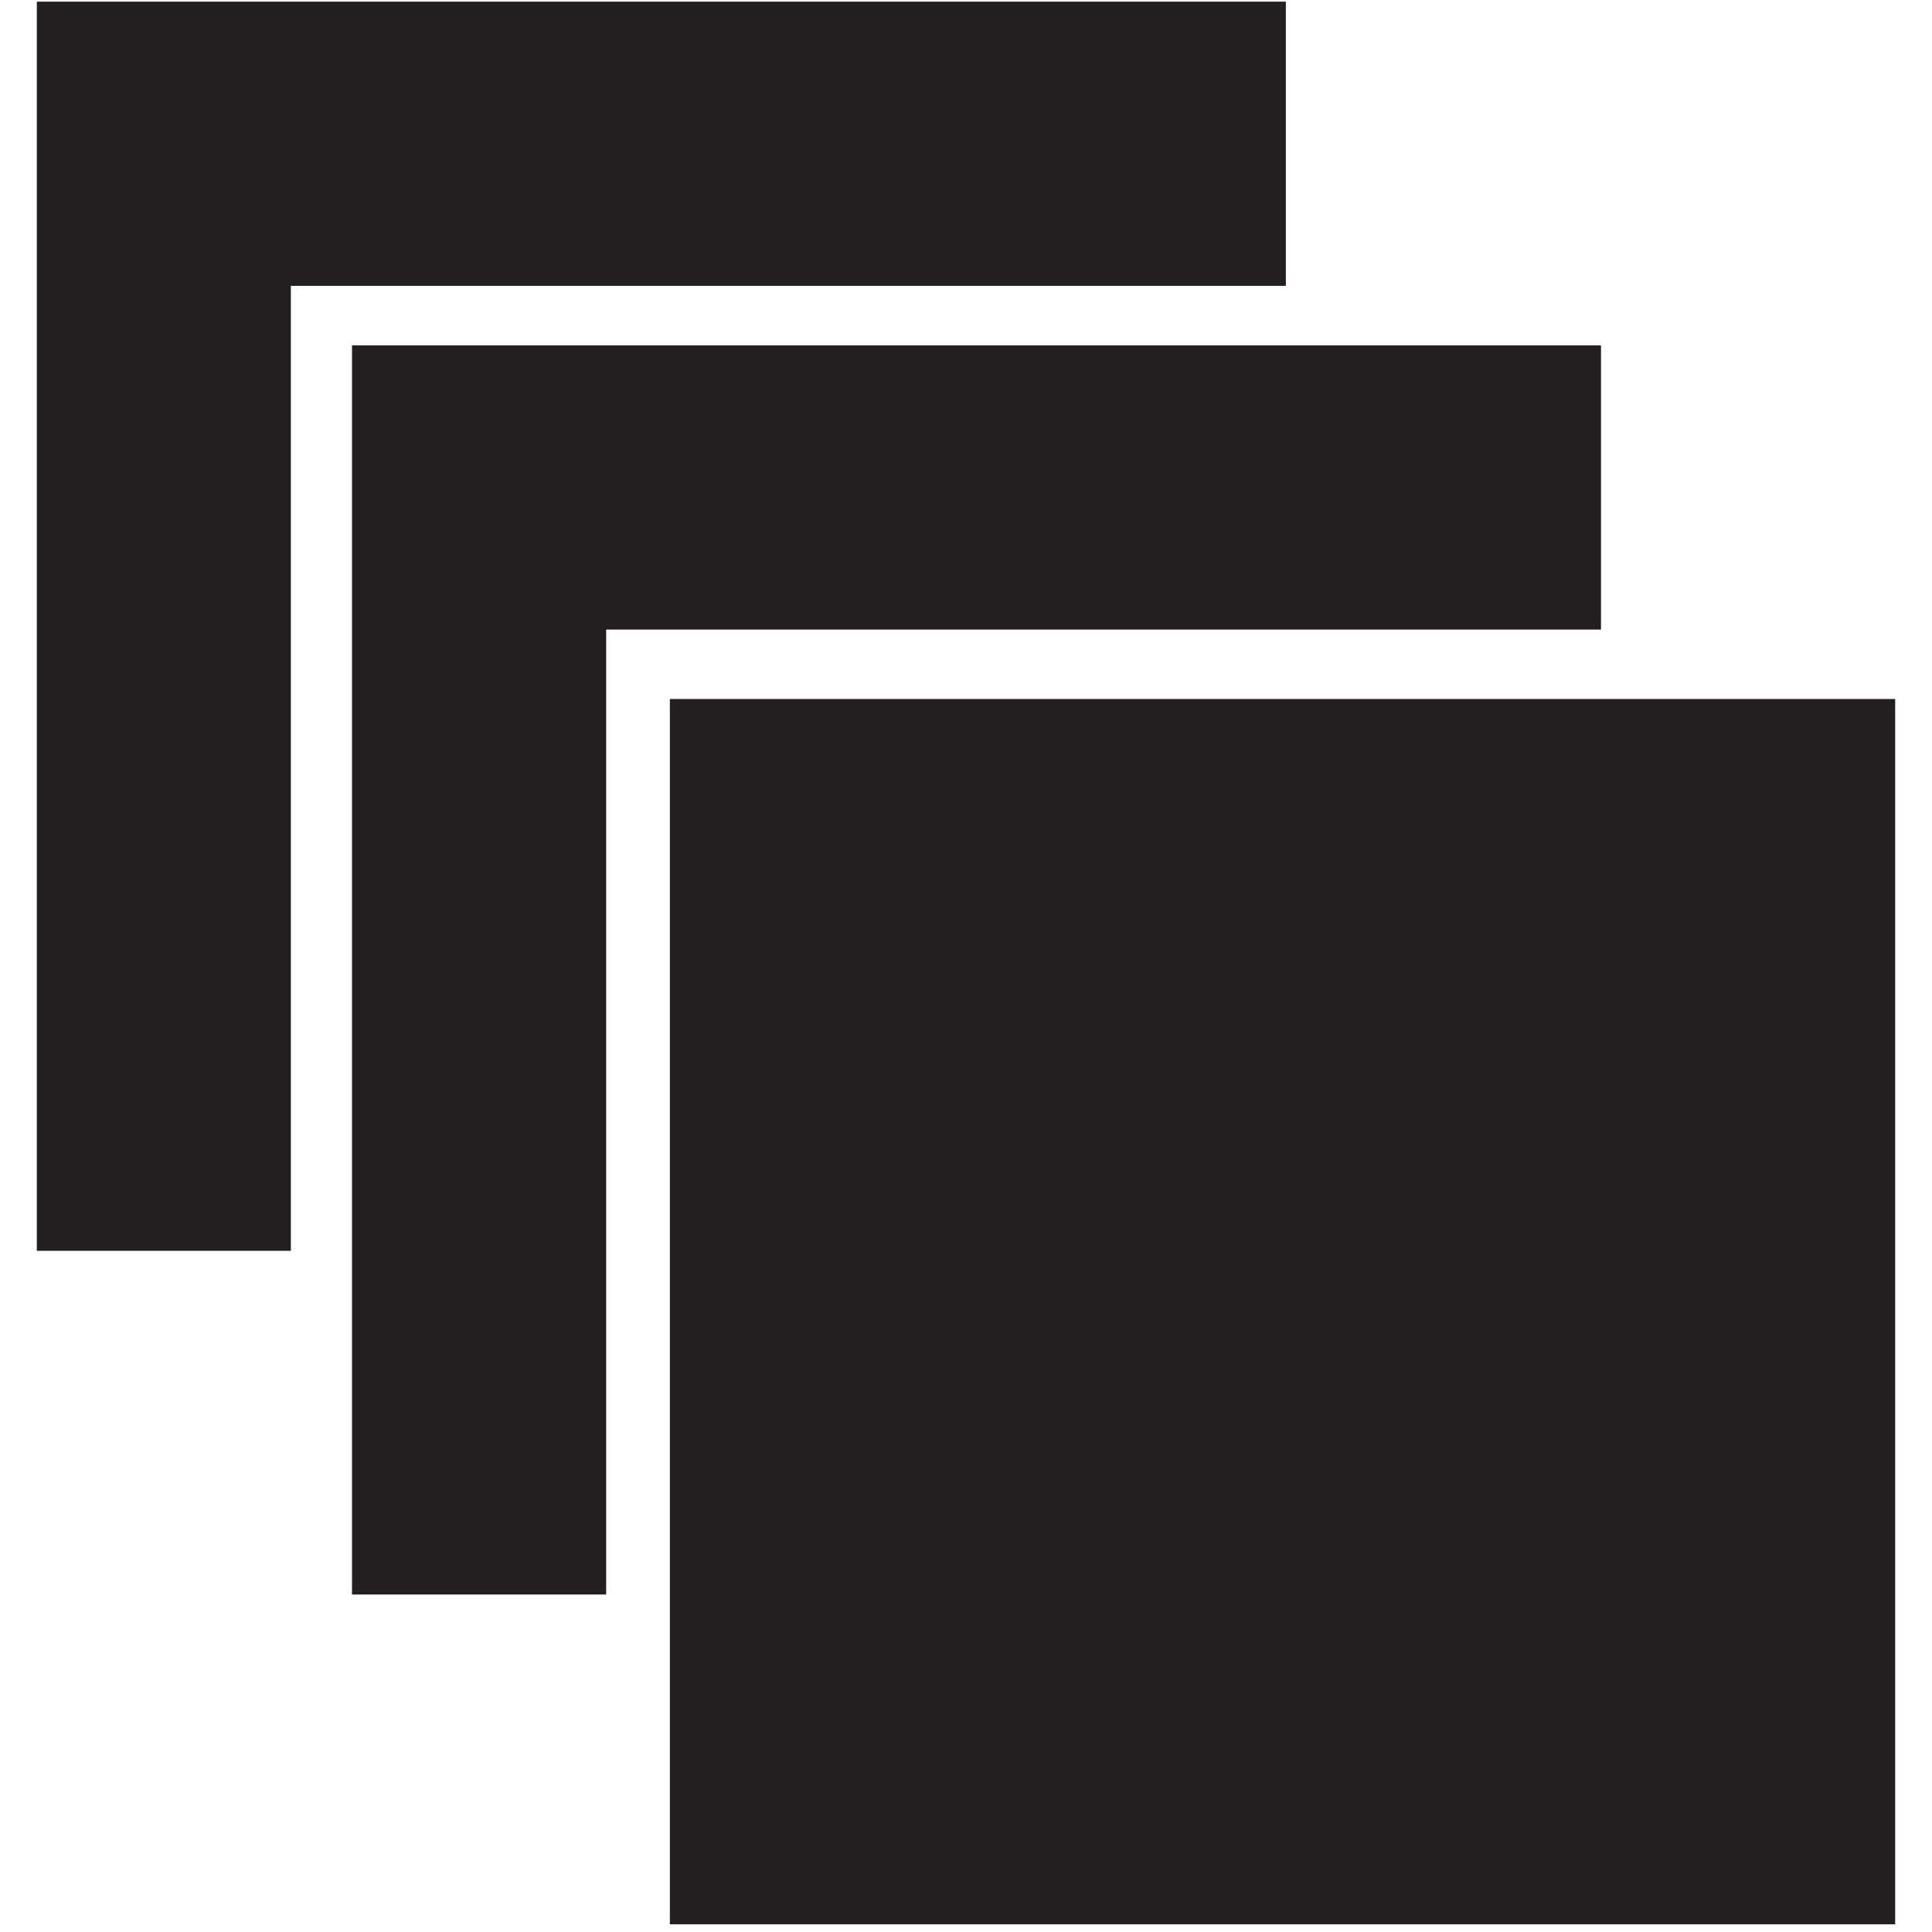
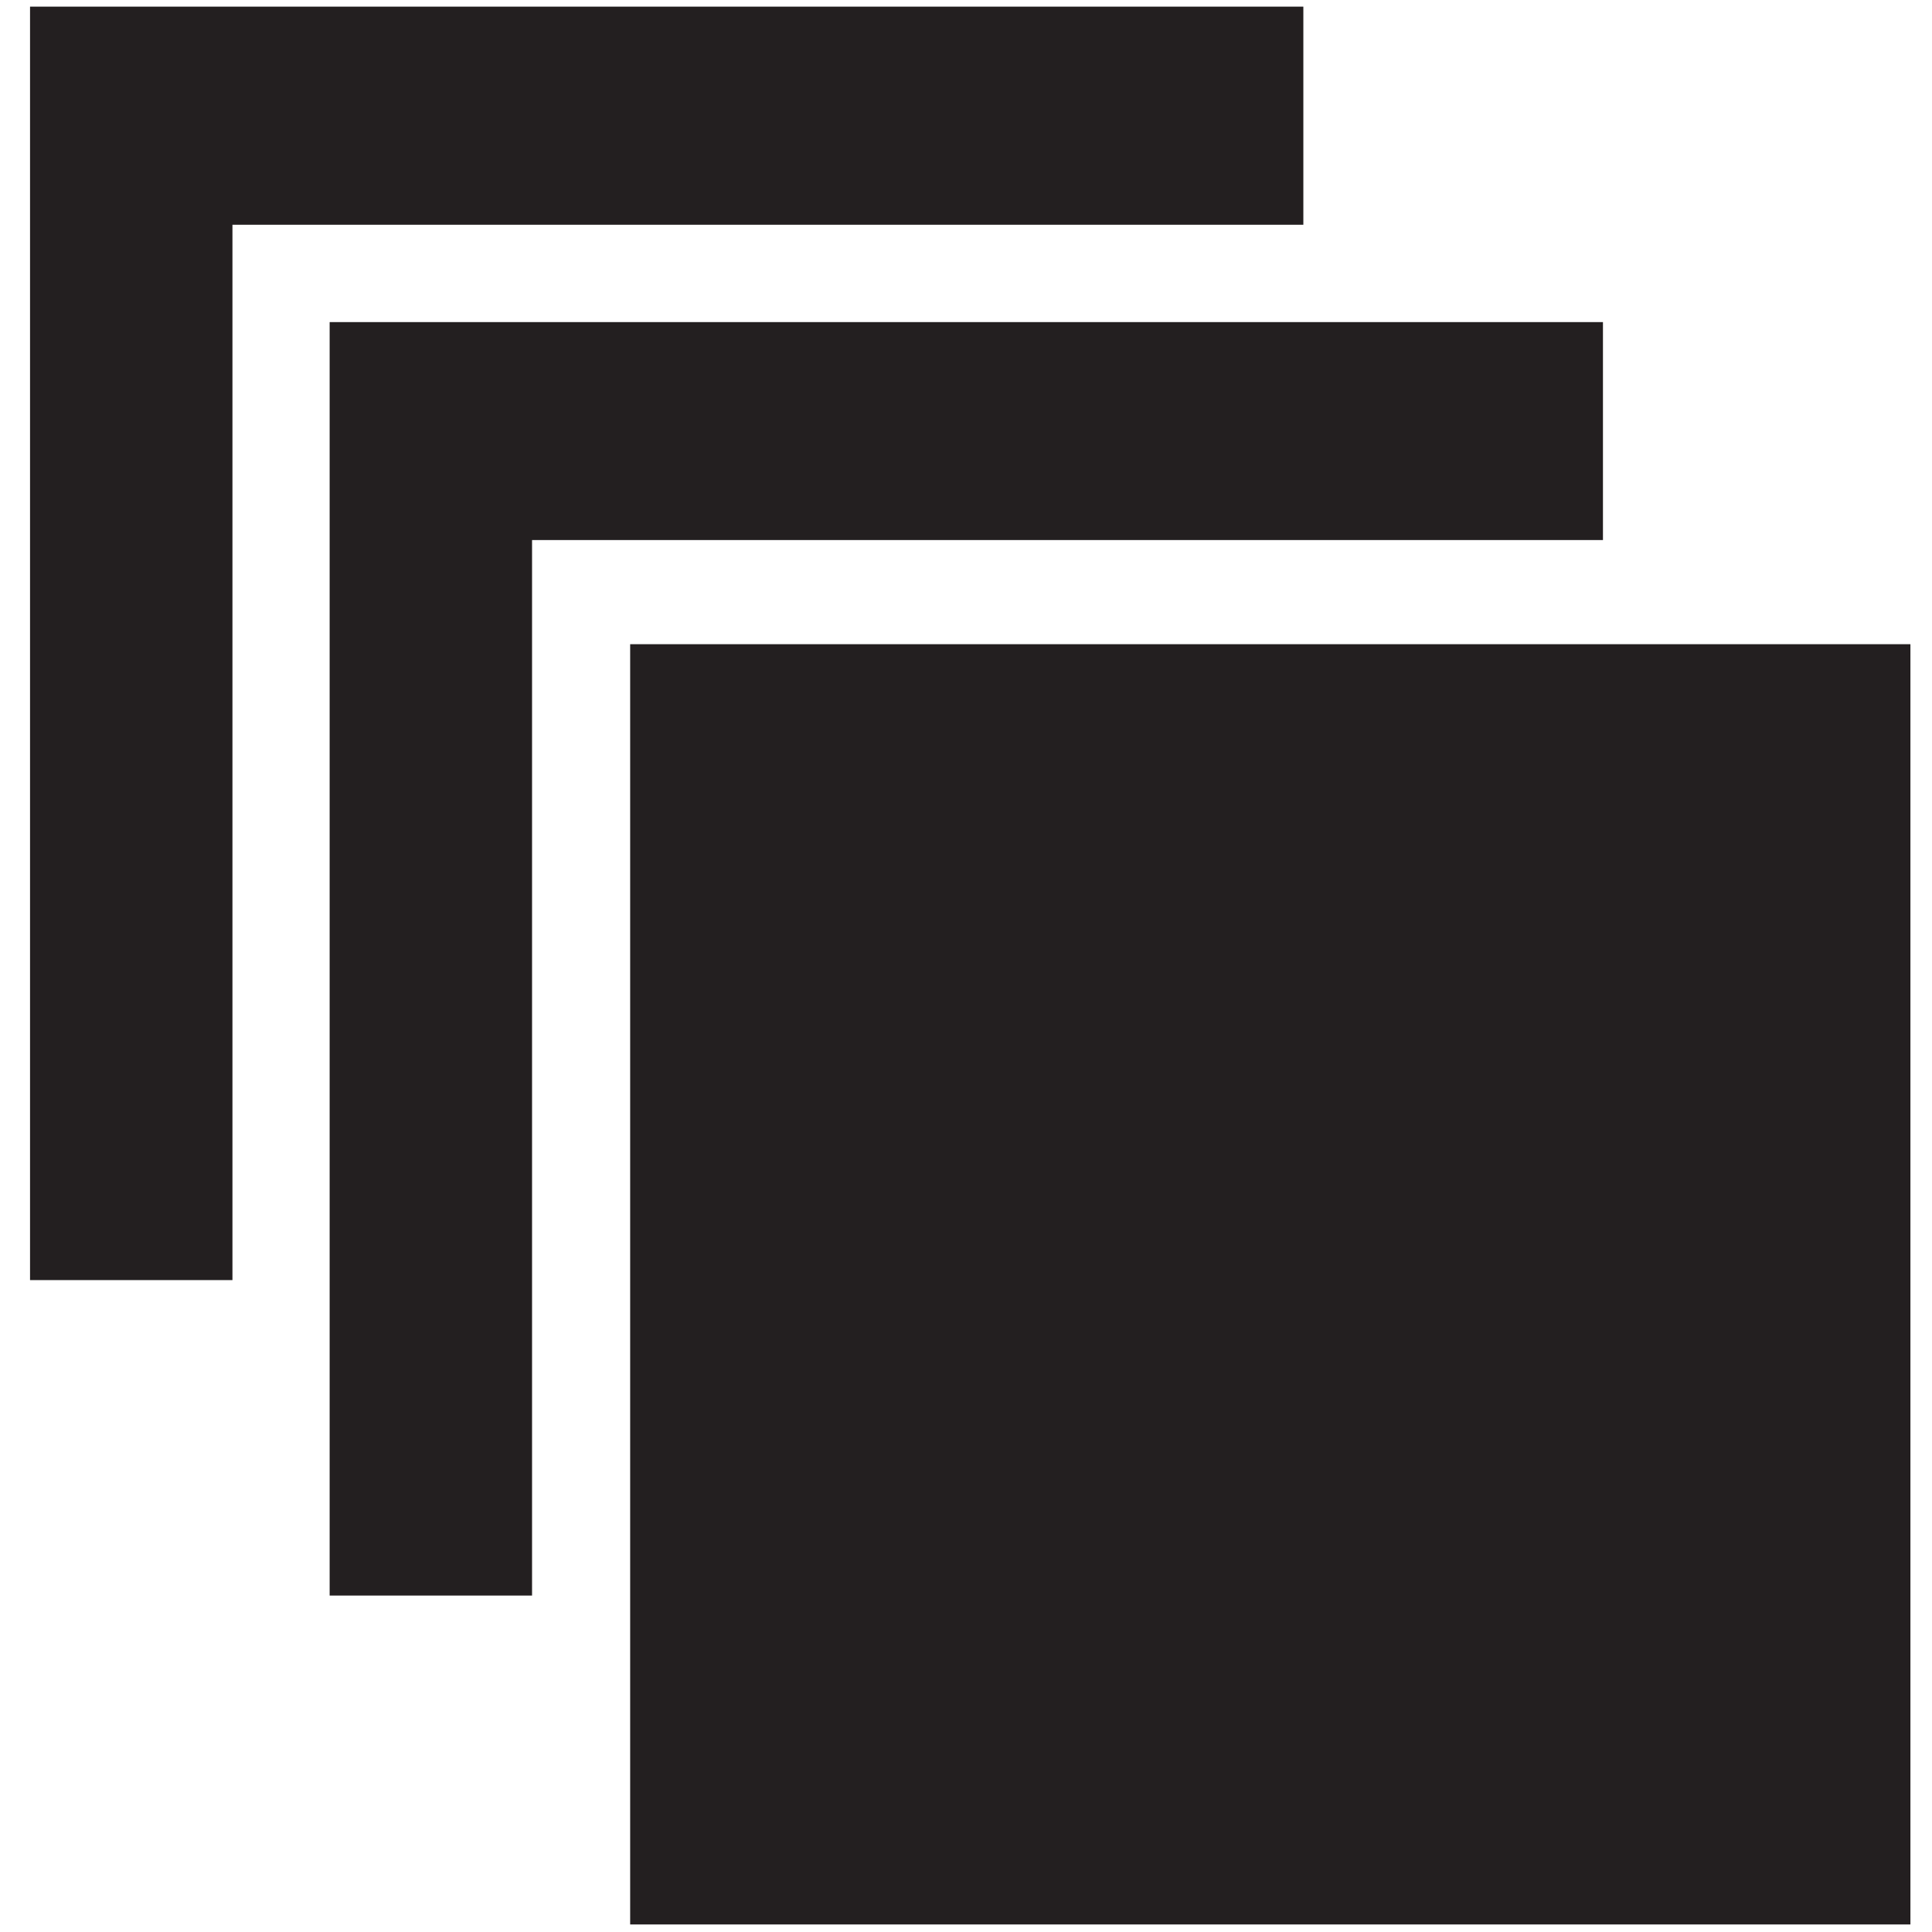
- <svg xmlns="http://www.w3.org/2000/svg" id="Layer_1" data-name="Layer 1" viewBox="0 0 128 128">
-   <defs>
-     <style>.cls-1{fill:#231f20;}</style>
-   </defs>
-   <rect class="cls-1" x="44.38" y="46.31" width="81.18" height="81.18" />
-   <polygon class="cls-1" points="106.07 22.88 106.07 41.71 40.16 41.71 40.16 105.64 23.32 105.64 23.32 22.88 106.07 22.88" />
-   <polygon class="cls-1" points="85.19 0.11 85.19 18.94 19.27 18.94 19.27 82.87 2.44 82.87 2.44 0.11 85.19 0.11" />
+ <svg xmlns="http://www.w3.org/2000/svg" viewBox="0 0 128 128">
+   <rect x="41.75" y="42.68" width="84.82" height="84.82" style="fill:#231f20" />
+   <polygon points="106.2 21.34 106.2 35.78 35.25 35.78 35.25 105.71 21.84 105.71 21.84 21.34 106.2 21.34" style="fill:#231f20" />
+   <polygon points="86.35 0.44 86.35 14.89 15.4 14.89 15.4 84.81 1.99 84.81 1.99 0.44 86.35 0.44" style="fill:#231f20" />
</svg>
